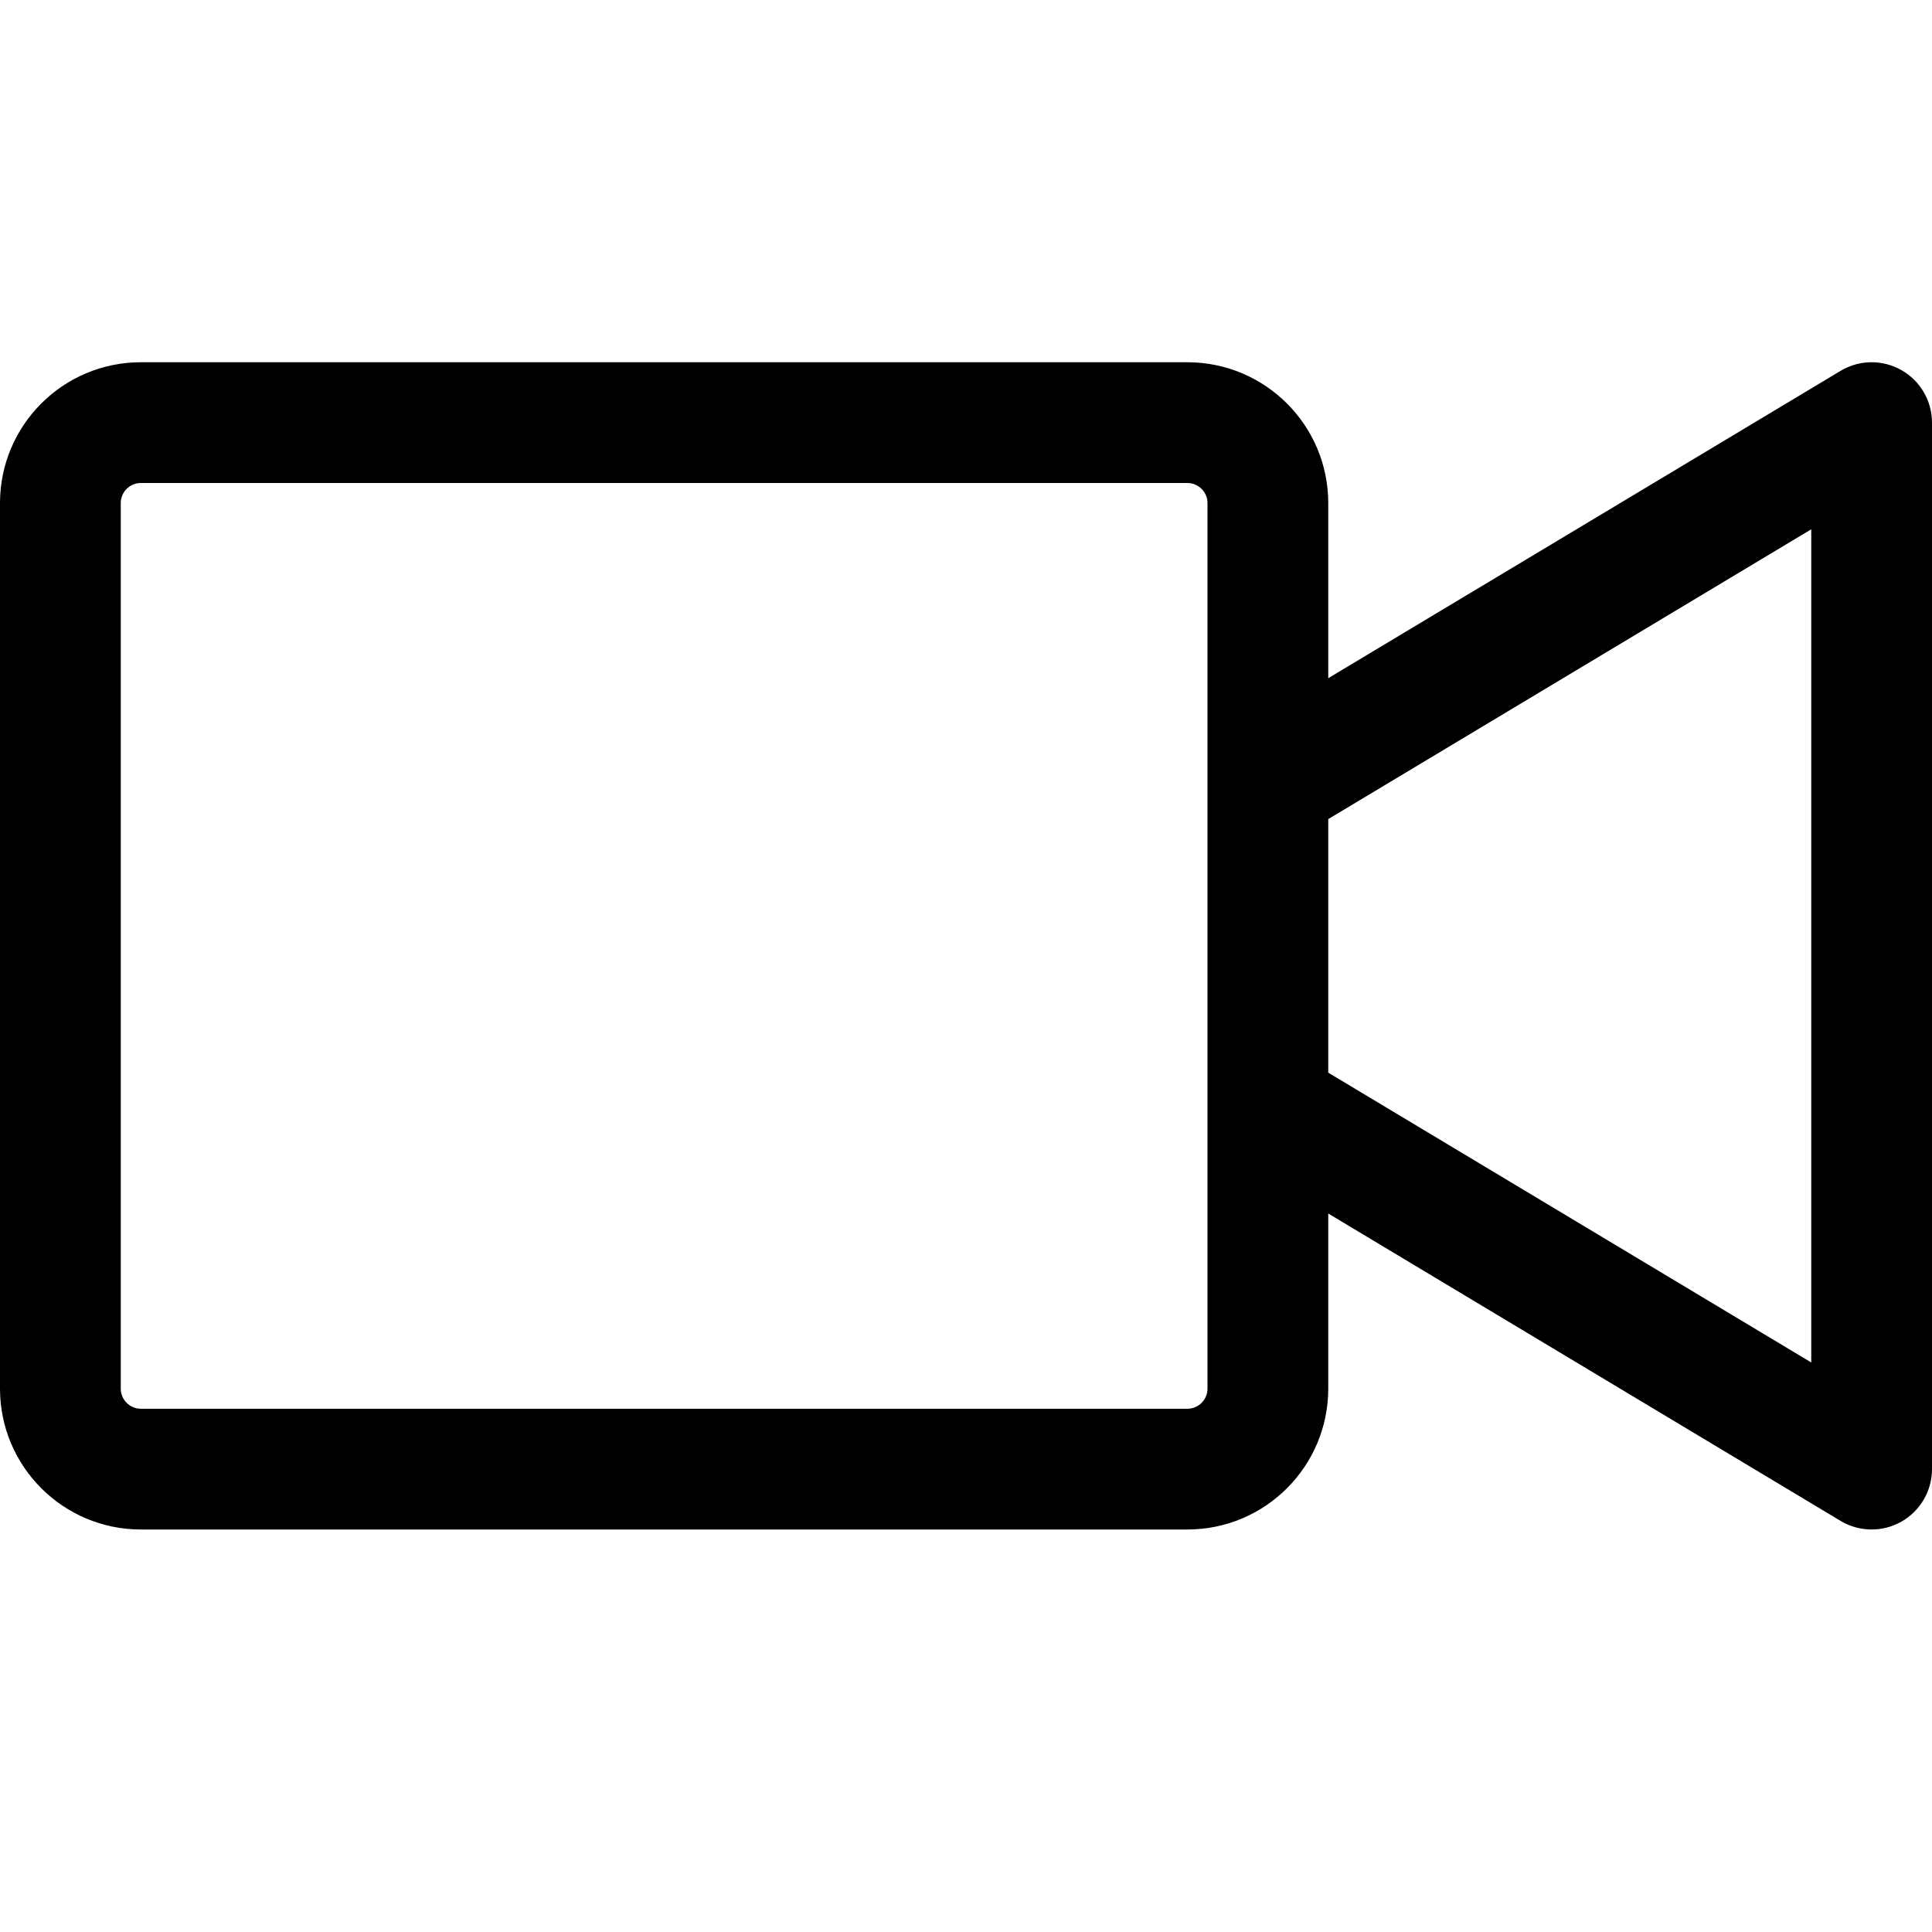
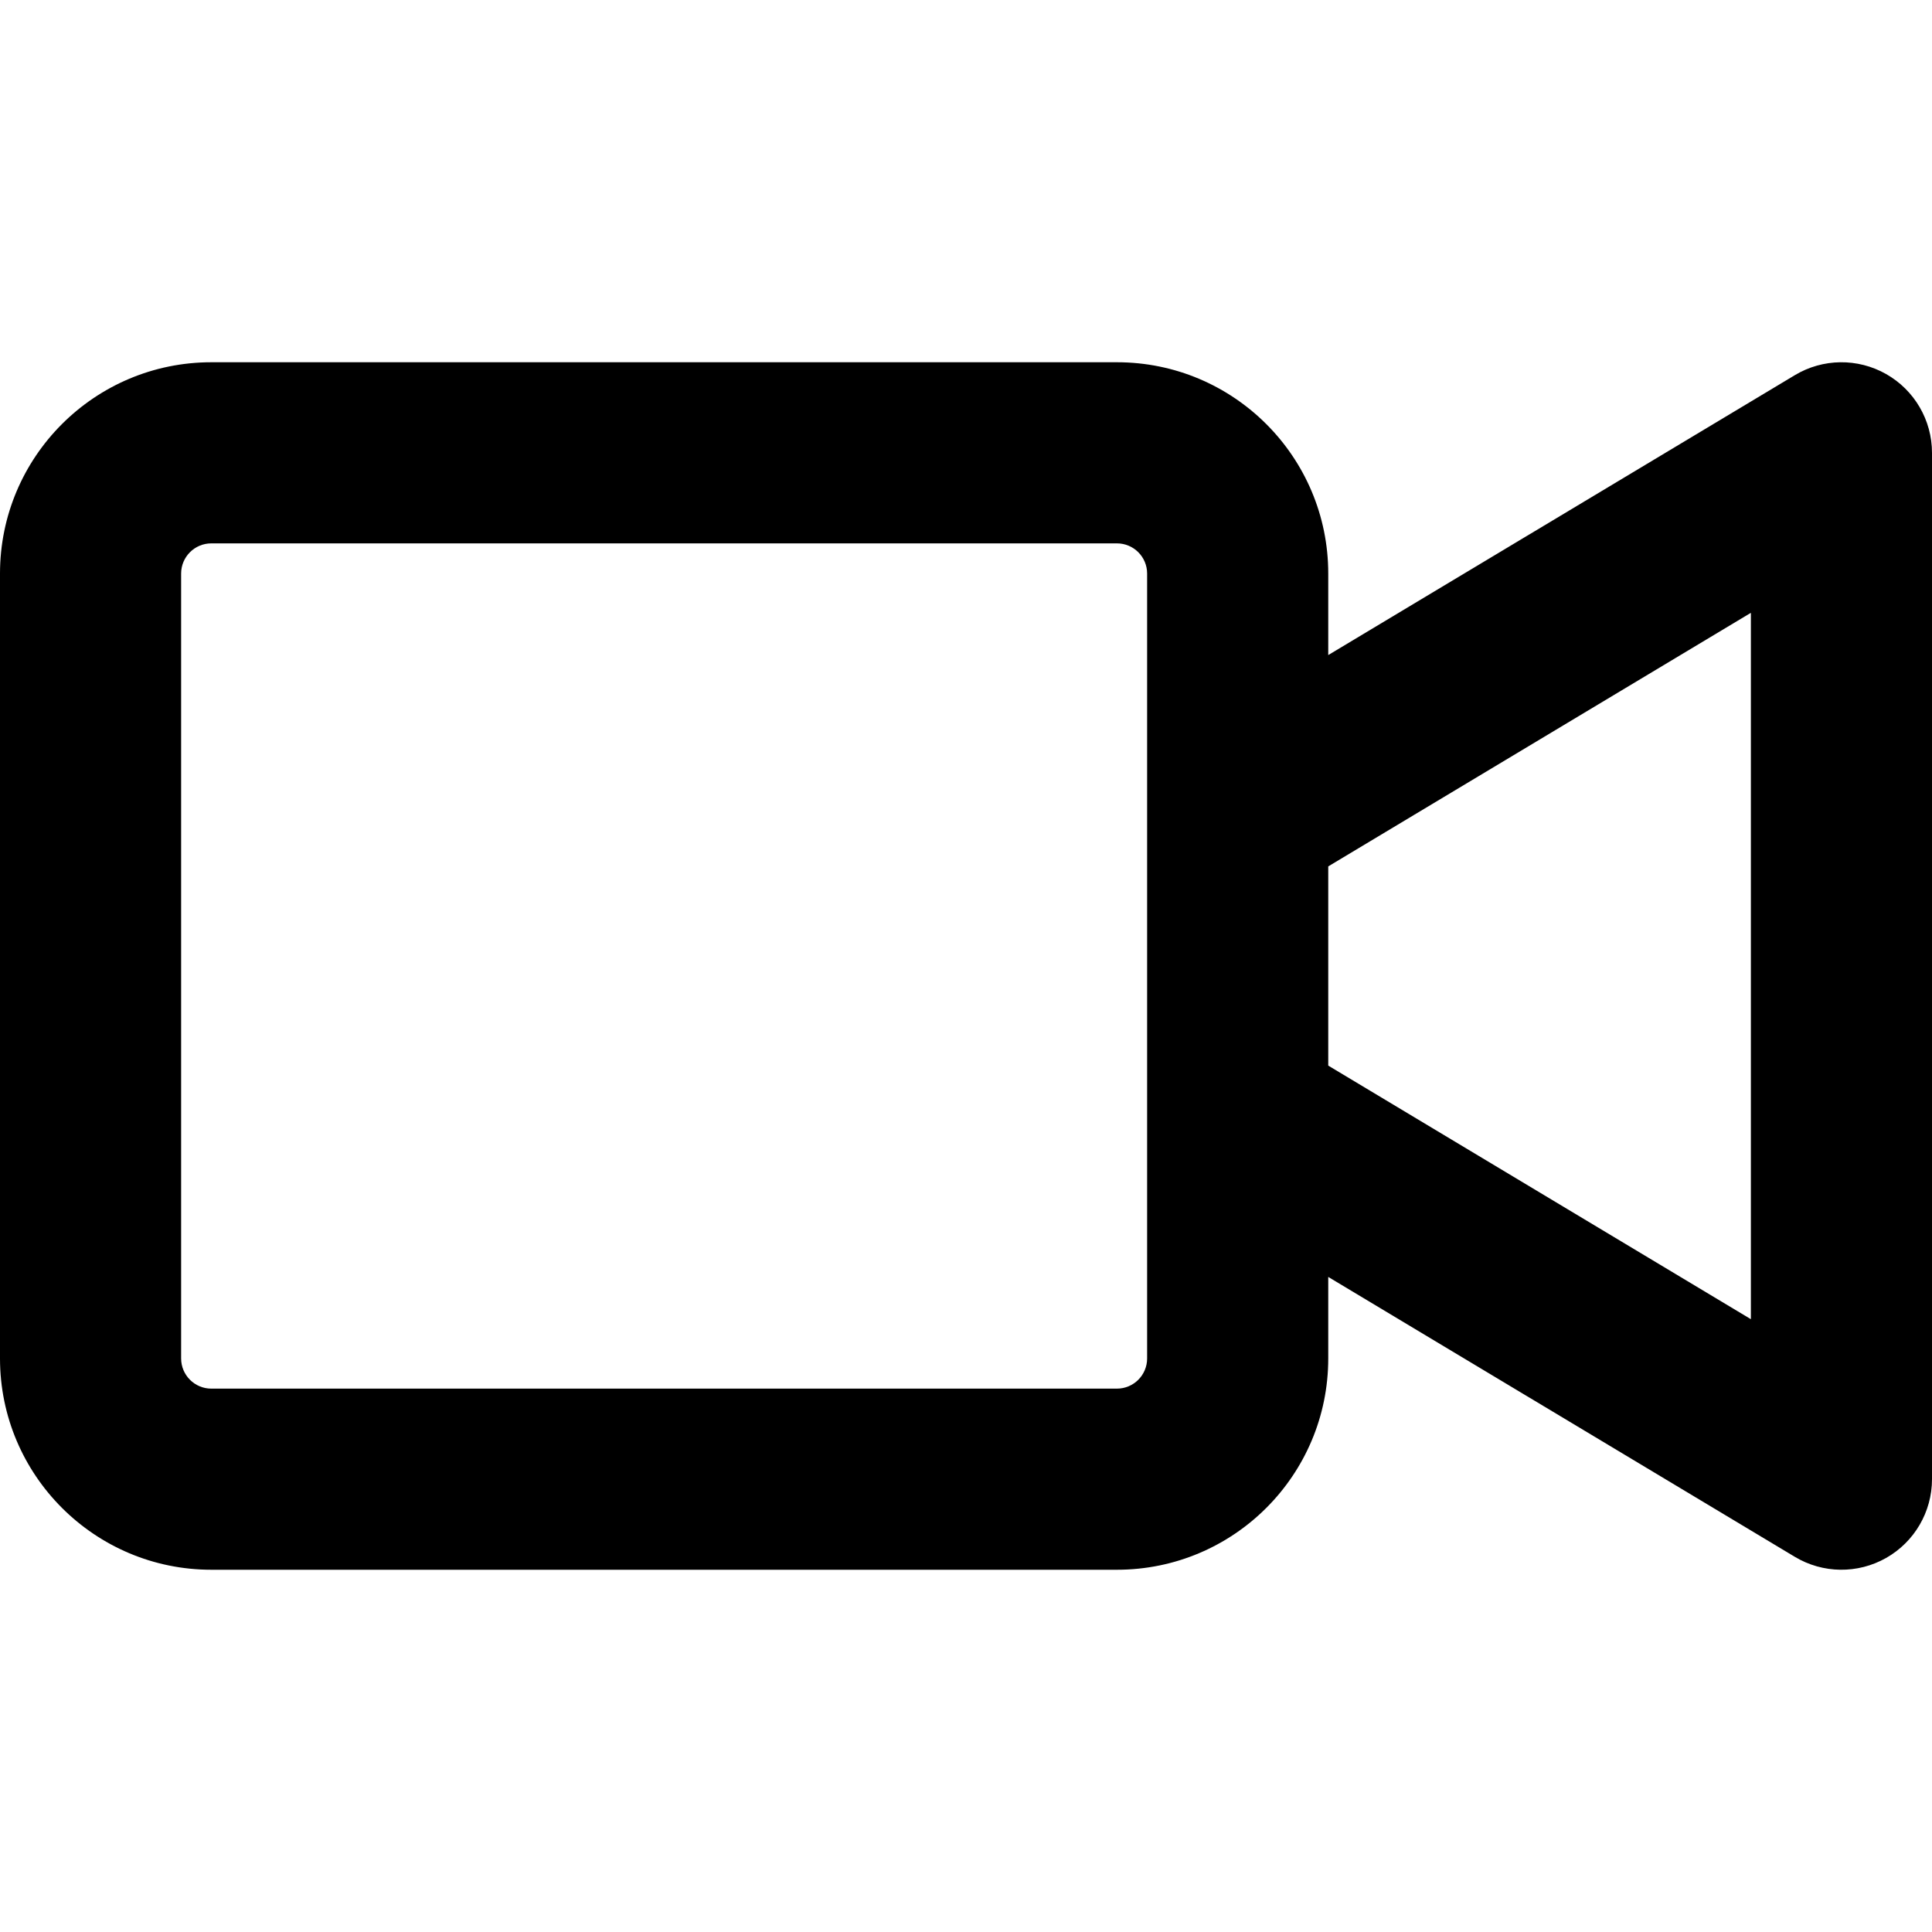
- <svg xmlns="http://www.w3.org/2000/svg" viewBox="0 0 24 24" width="24" height="24">
-   <path fill-rule="evenodd" d="M24 5.25a.75.75 0 00-1.136-.643L16.5 8.425V6.25a1.75 1.75 0 00-1.75-1.75h-13A1.75 1.75 0 000 6.25v11C0 18.216.784 19 1.75 19h13a1.75 1.75 0 001.75-1.75v-2.175l6.364 3.818A.75.75 0 0024 18.25v-13zm-7.5 8.075l6 3.6V6.575l-6 3.6v3.15zM15 9.75v-3.5a.25.25 0 00-.25-.25h-13a.25.25 0 00-.25.25v11c0 .138.112.25.25.25h13a.25.25 0 00.25-.25v-7.5z" />
+ <svg xmlns="http://www.w3.org/2000/svg" viewBox="0 0 16 16" width="16" height="16">
+   <path fill-rule="evenodd" d="M16 3.75a.75.75 0 00-1.136-.643L11 5.425V4.75A1.75 1.75 0 009.25 3h-7.5A1.75 1.75 0 000 4.75v6.5C0 12.216.784 13 1.75 13h7.5A1.75 1.75 0 0011 11.25v-.675l3.864 2.318A.75.75 0 0016 12.25v-8.5zm-5 5.075l3.5 2.1v-5.85l-3.5 2.1v1.65zM9.5 6.75v-2a.25.25 0 00-.25-.25h-7.5a.25.25 0 00-.25.25v6.5c0 .138.112.25.25.25h7.5a.25.25 0 00.25-.25v-4.5z" />
</svg>
